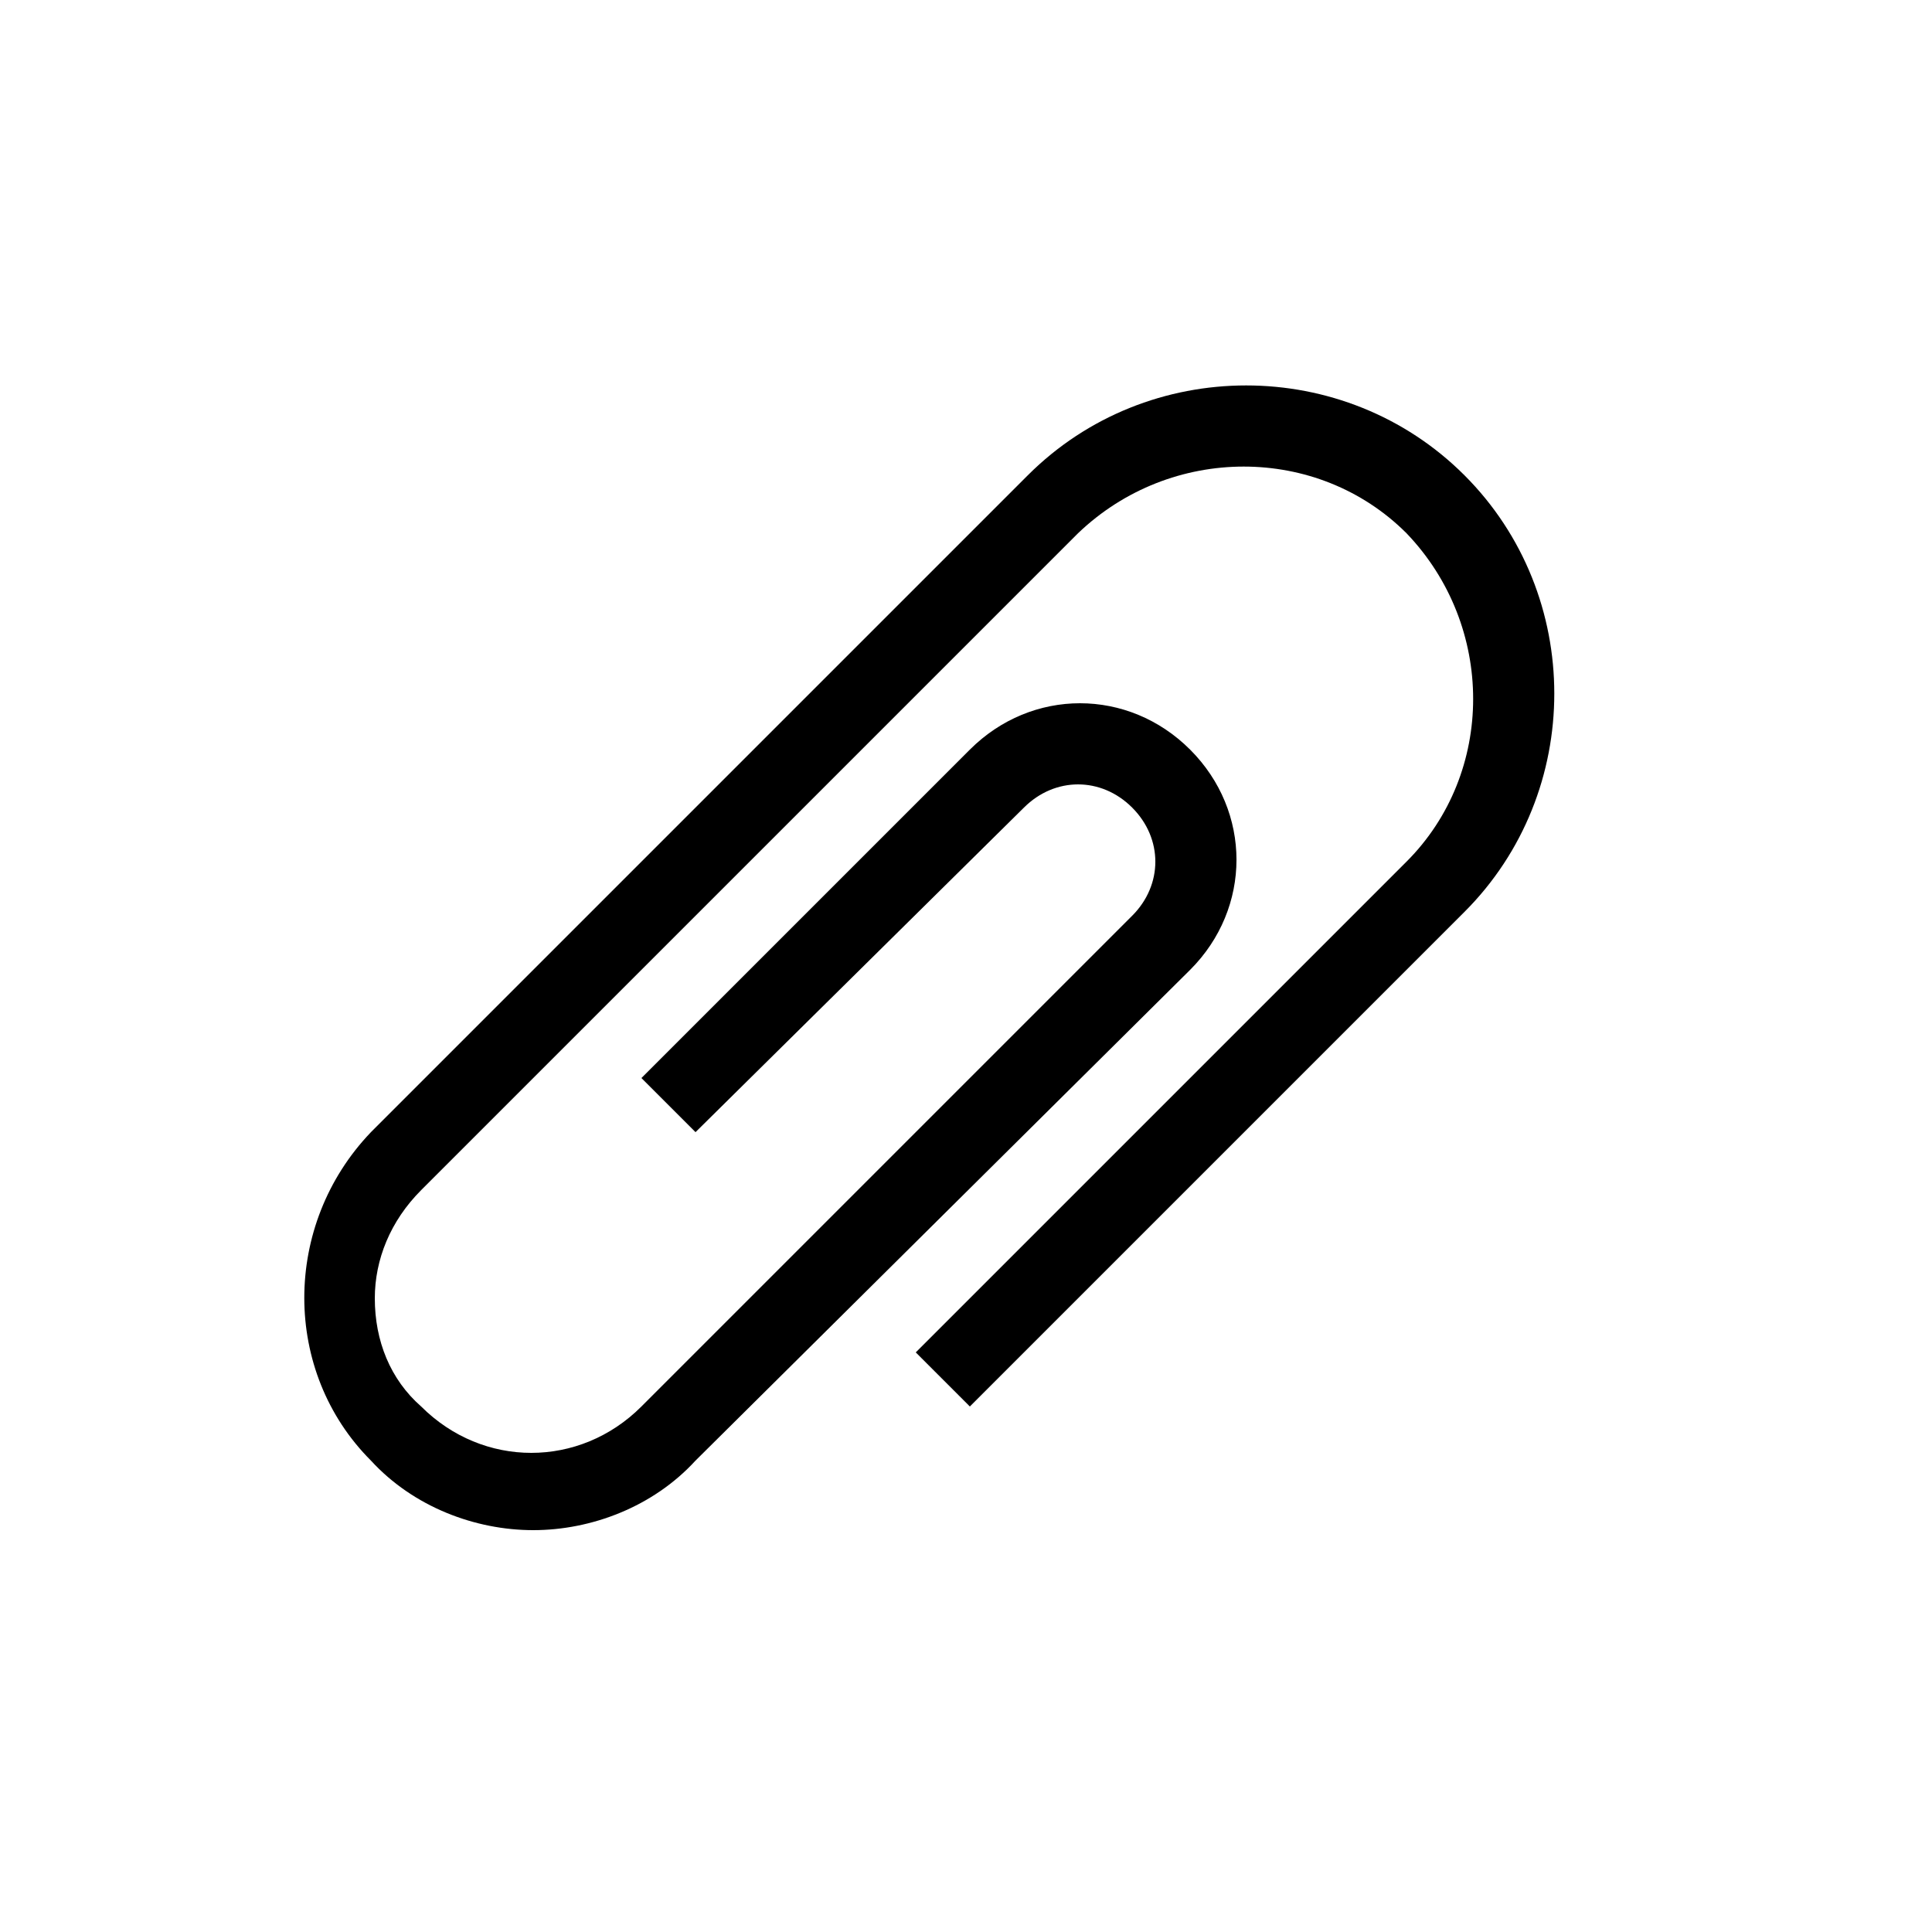
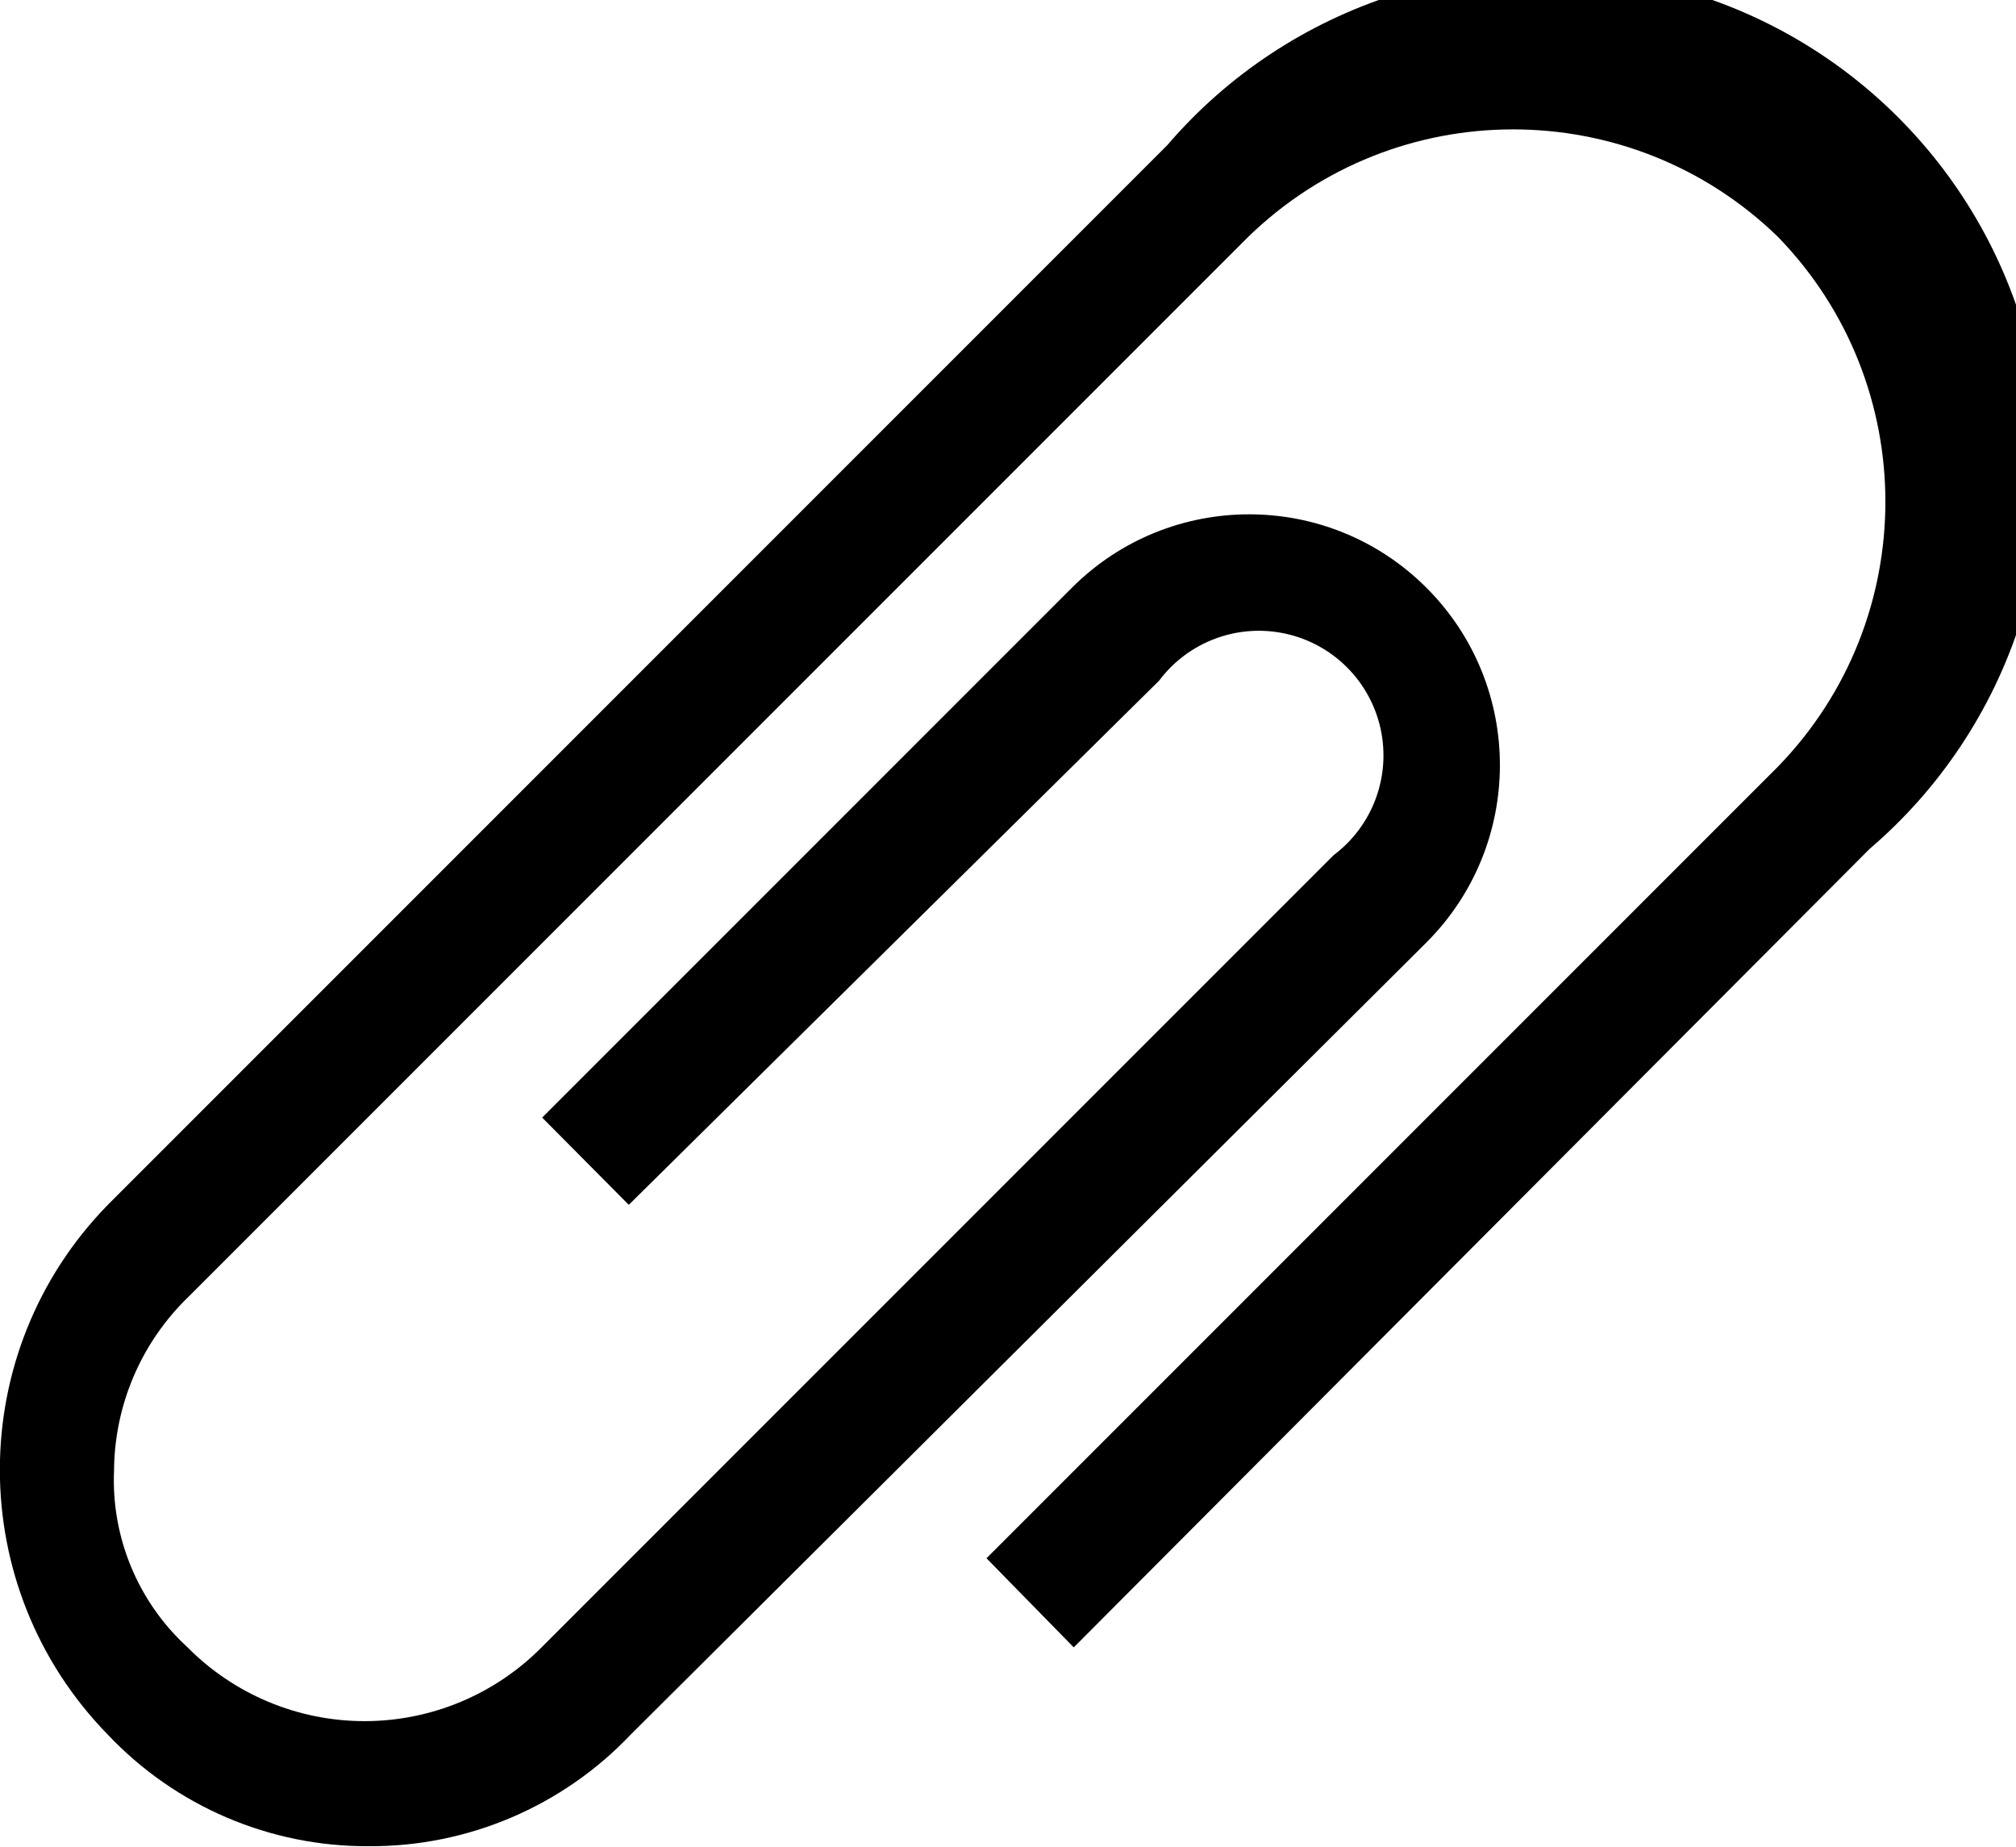
- <svg xmlns="http://www.w3.org/2000/svg" viewBox="0 0 50 50">
-   <path d="M13.8 39.6c-1.5 0-3.1-.6-4.2-1.8-2.3-2.3-2.3-6.1 0-8.5l17-17c3.1-3.1 8.2-3.1 11.3 0 3.1 3.1 3.1 8.2 0 11.3L25.1 36.4 23.7 35l12.7-12.7c2.3-2.3 2.3-6.1 0-8.5-2.3-2.3-6.1-2.3-8.5 0l-17 17c-.8.8-1.2 1.8-1.2 2.8 0 1.1.4 2.1 1.2 2.8 1.6 1.6 4.1 1.6 5.7 0l12.7-12.7c.8-.8.8-2 0-2.8-.8-.8-2-.8-2.8 0L18 29.3l-1.4-1.4 8.5-8.5c1.6-1.6 4.1-1.6 5.7 0 1.6 1.6 1.6 4.1 0 5.7L18 37.8c-1.1 1.2-2.7 1.8-4.2 1.8z" />
+ <svg xmlns="http://www.w3.org/2000/svg" id="Layer_1" data-name="Layer 1" viewBox="0 0 32.35 29.62">
+   <path d="M5.92,29.62a5.72,5.72,0,0,1-4.19-1.79,6.08,6.08,0,0,1,0-8.5l17-17A8,8,0,1,1,30,13.62L17.23,26.43,15.83,25l12.7-12.7a6.1,6.1,0,0,0,0-8.5,6.1,6.1,0,0,0-8.5,0l-17,17a3.91,3.91,0,0,0-1.2,2.79A3.63,3.63,0,0,0,3,26.42a4,4,0,0,0,5.7,0l12.7-12.7a2,2,0,1,0-2.8-2.8l-8.51,8.41-1.39-1.4,8.5-8.5a4,4,0,1,1,5.69,5.69L10.12,27.83A5.75,5.75,0,0,1,5.92,29.62Z" />
</svg>
